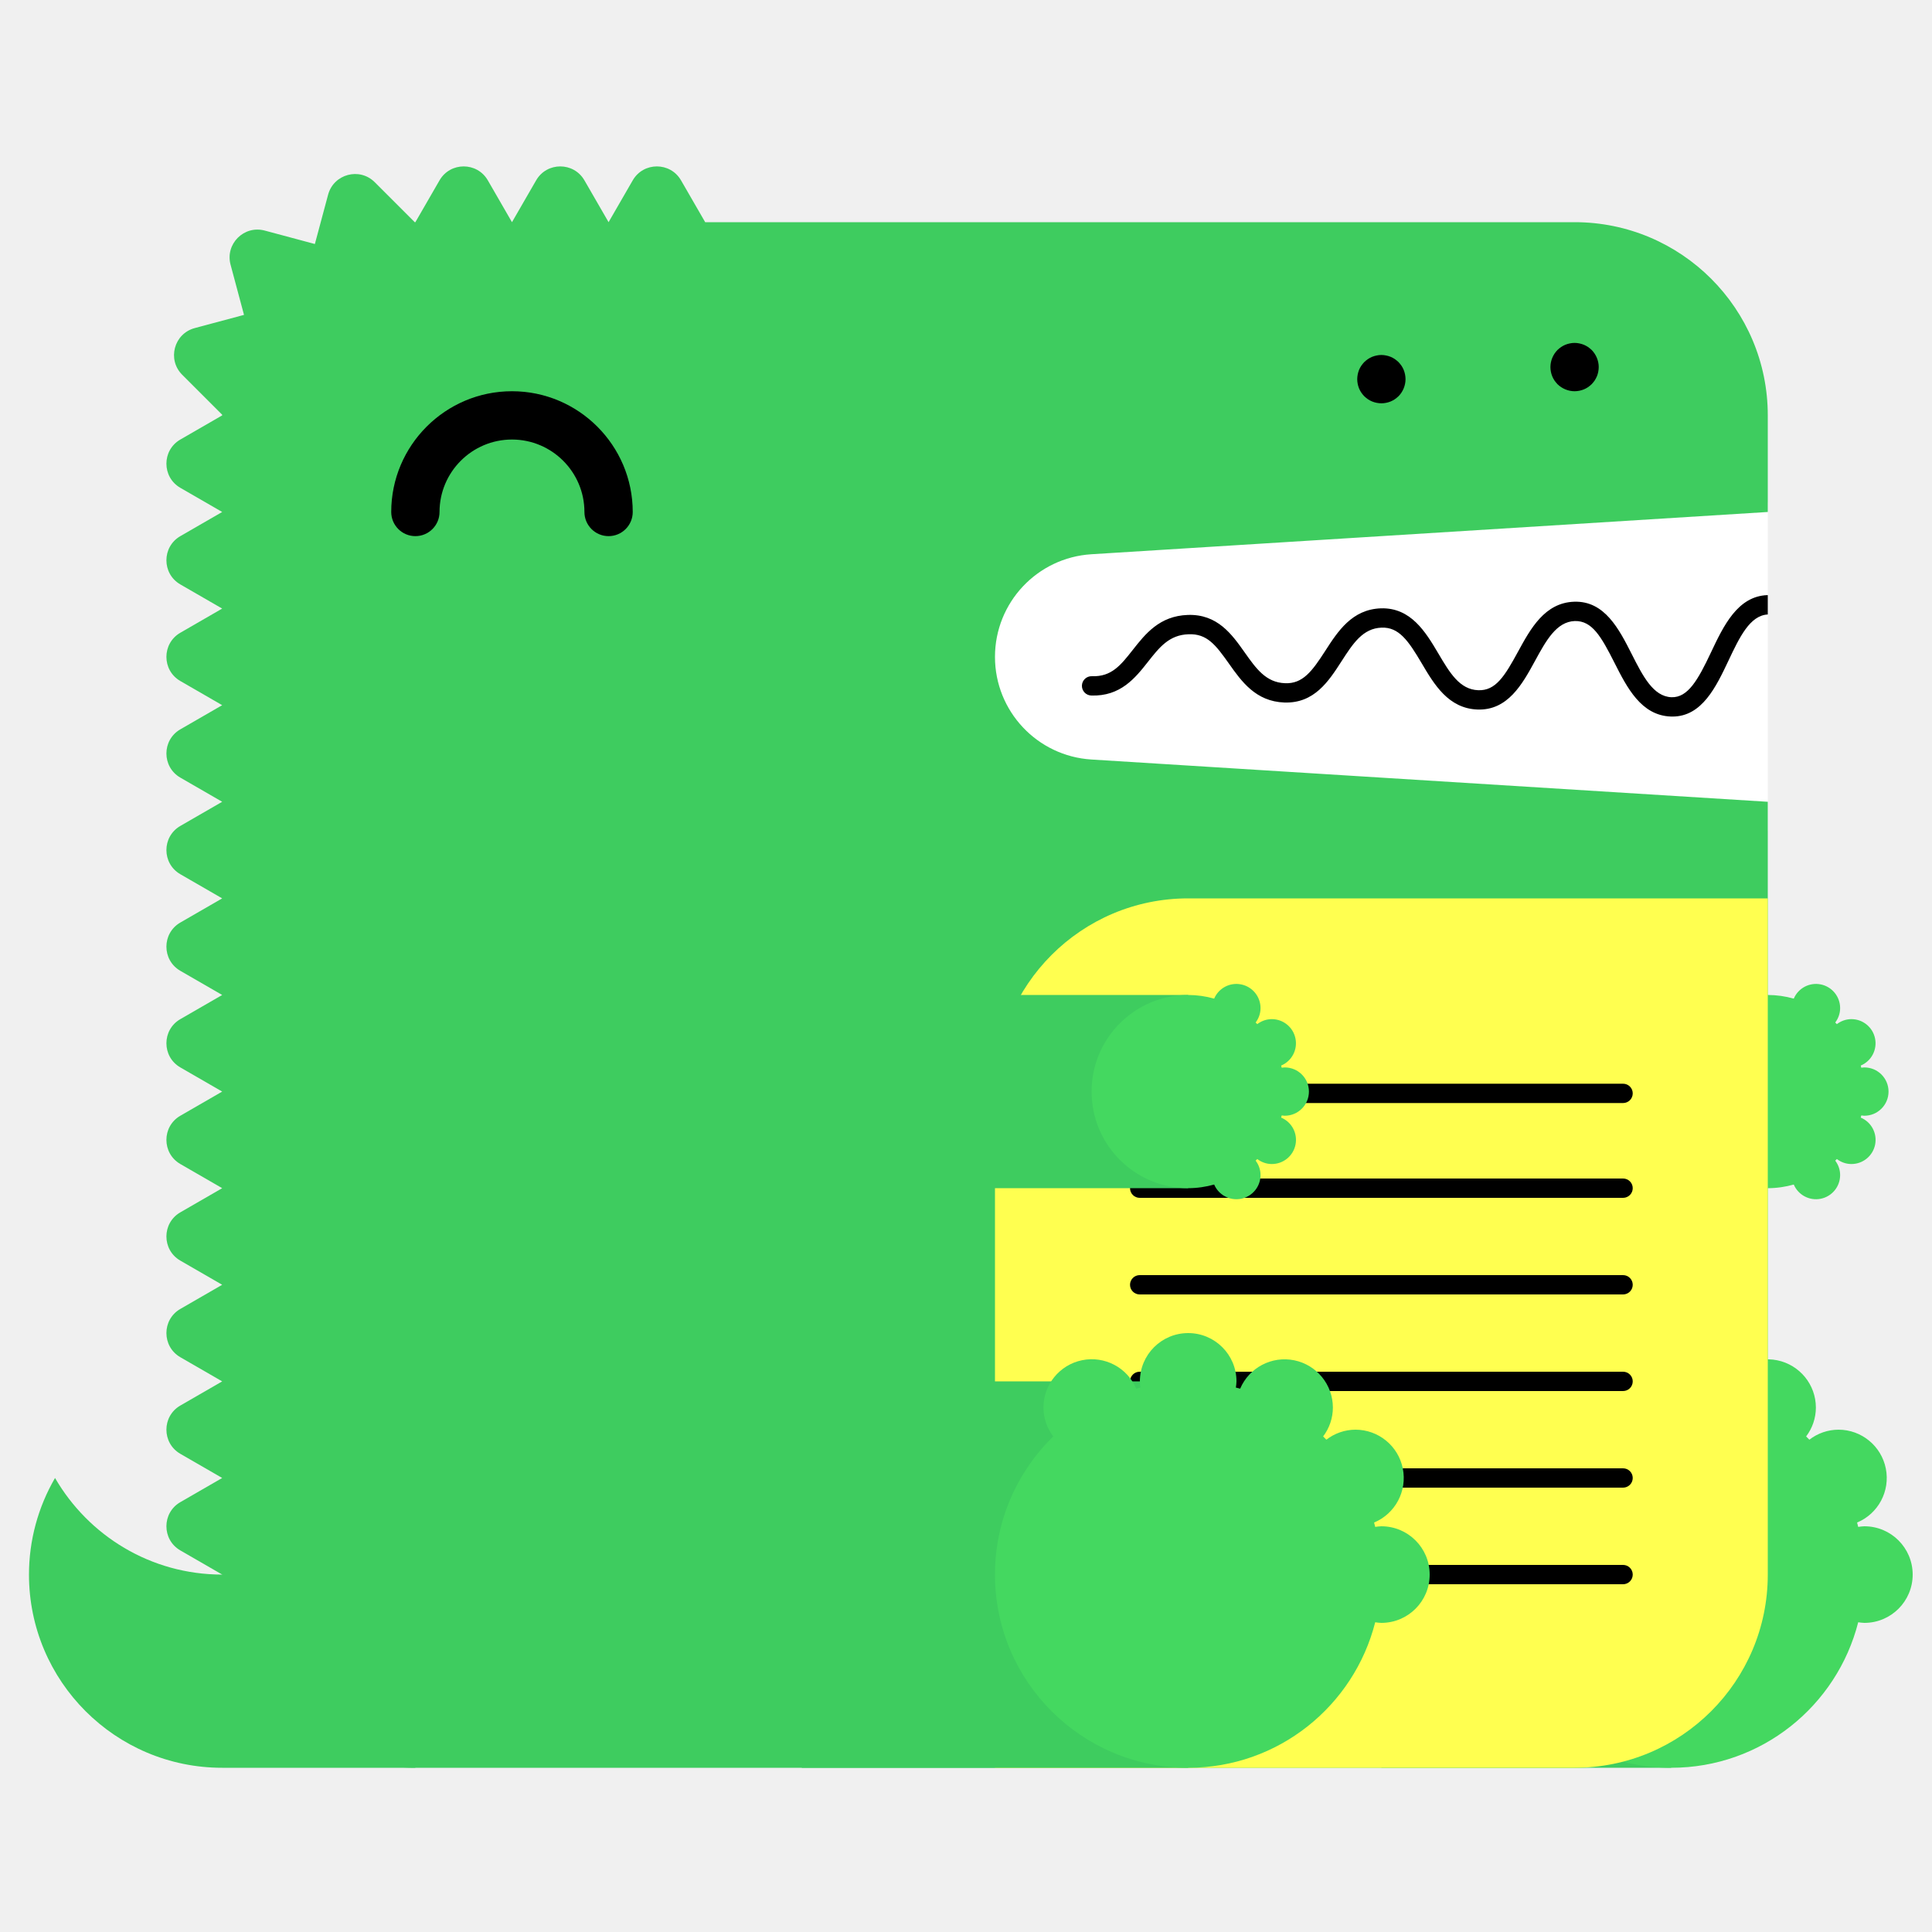
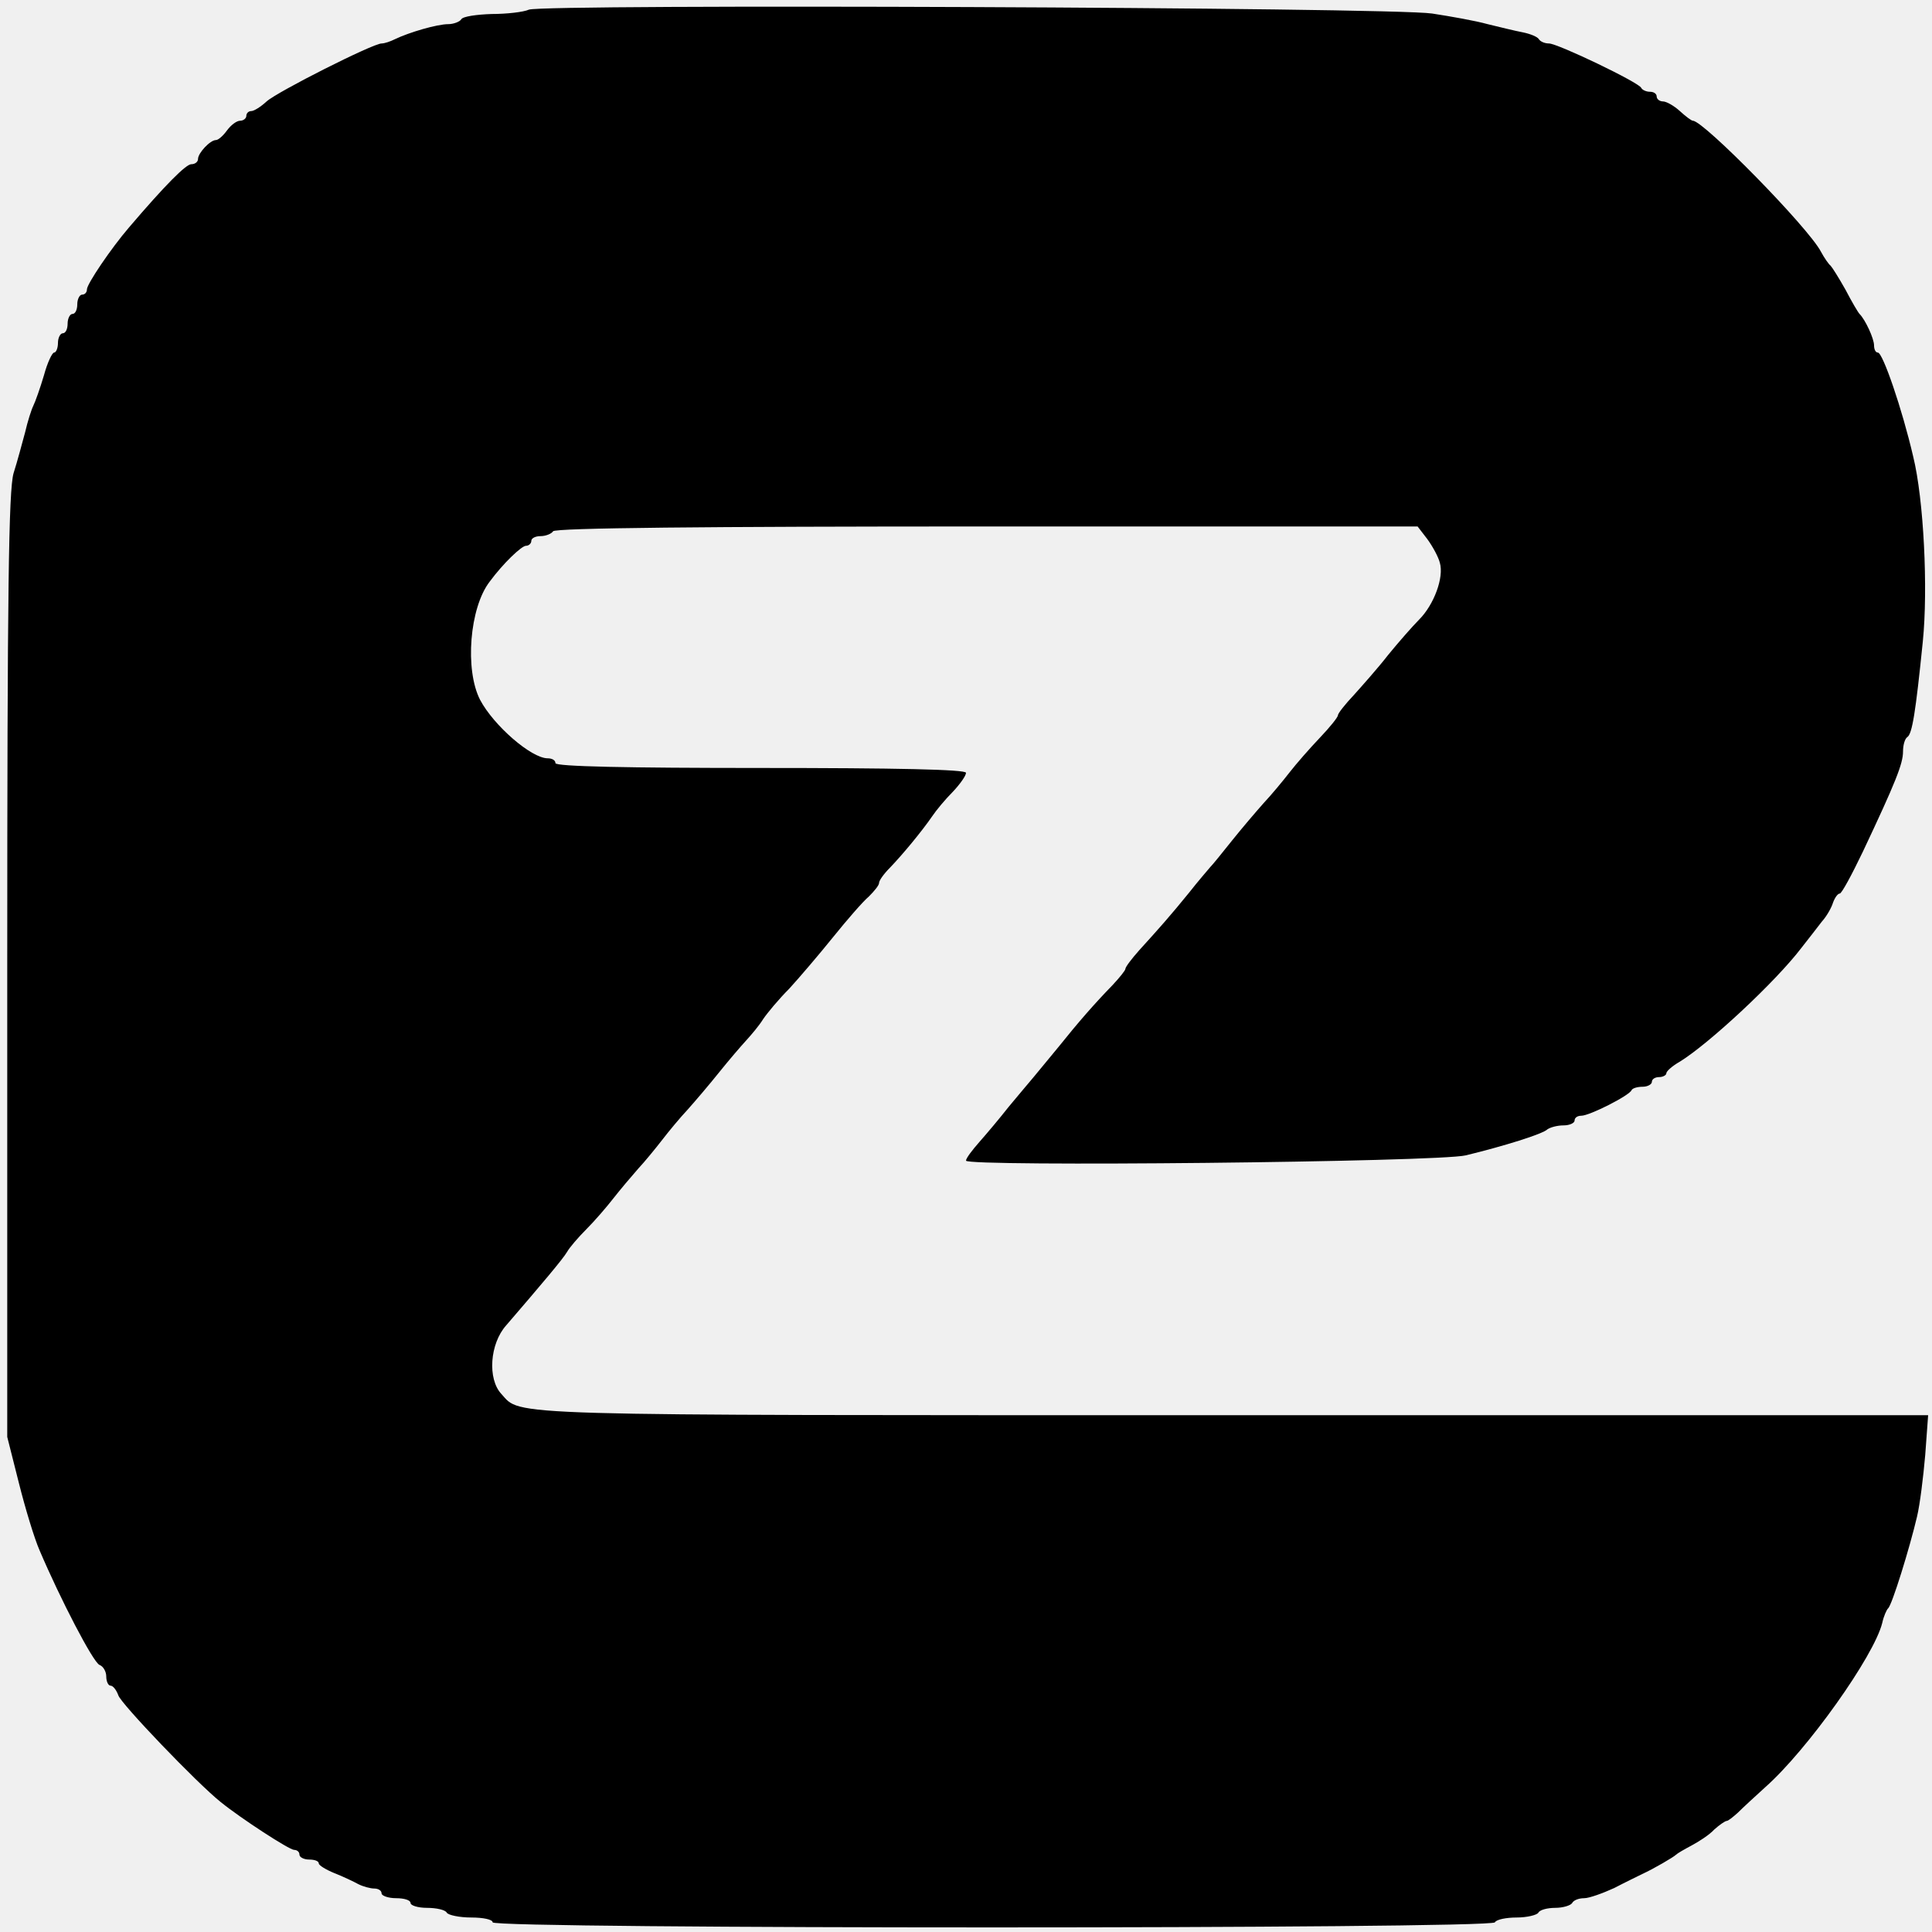
- <svg xmlns="http://www.w3.org/2000/svg" width="200" height="200" viewBox="0 0 200 200">
-   <g fill="none" fill-rule="evenodd">
-     <path fill="#FFF" d="M99 52h84v34H99z" />
-     <path d="M23 163c-7.398 0-13.843-4.027-17.303-10A19.886 19.886 0 0 0 3 163c0 11.046 8.954 20 20 20h20v-20H23z" fill="#3ECC5F" />
-     <path d="M112.98 57.376L183 53V43c0-11.046-8.954-20-20-20H73l-2.5-4.33c-1.112-1.925-3.889-1.925-5 0L63 23l-2.5-4.33c-1.111-1.925-3.889-1.925-5 0L53 23l-2.5-4.33c-1.111-1.925-3.889-1.925-5 0L43 23c-.022 0-.042.003-.065.003l-4.142-4.141c-1.57-1.571-4.252-.853-4.828 1.294l-1.369 5.104-5.192-1.392c-2.148-.575-4.111 1.389-3.535 3.536l1.39 5.193-5.102 1.367c-2.148.576-2.867 3.259-1.296 4.83l4.142 4.142c0 .021-.003.042-.003.064l-4.33 2.5c-1.925 1.111-1.925 3.889 0 5L23 53l-4.33 2.5c-1.925 1.111-1.925 3.889 0 5L23 63l-4.33 2.5c-1.925 1.111-1.925 3.889 0 5L23 73l-4.33 2.5c-1.925 1.111-1.925 3.889 0 5L23 83l-4.33 2.5c-1.925 1.111-1.925 3.889 0 5L23 93l-4.33 2.5c-1.925 1.111-1.925 3.889 0 5L23 103l-4.33 2.5c-1.925 1.111-1.925 3.889 0 5L23 113l-4.33 2.5c-1.925 1.111-1.925 3.889 0 5L23 123l-4.33 2.5c-1.925 1.111-1.925 3.889 0 5L23 133l-4.33 2.5c-1.925 1.111-1.925 3.889 0 5L23 143l-4.33 2.5c-1.925 1.111-1.925 3.889 0 5L23 153l-4.33 2.5c-1.925 1.111-1.925 3.889 0 5L23 163c0 11.046 8.954 20 20 20h120c11.046 0 20-8.954 20-20V83l-70.02-4.376A10.645 10.645 0 0 1 103 68c0-5.621 4.37-10.273 9.98-10.624" fill="#3ECC5F" />
-     <path fill="#3ECC5F" d="M143 183h30v-40h-30z" />
-     <path d="M193 158c-.219 0-.428.037-.639.064-.038-.15-.074-.301-.116-.451A5 5 0 0 0 190.32 148a4.96 4.96 0 0 0-3.016 1.036 26.531 26.531 0 0 0-.335-.336 4.955 4.955 0 0 0 1.011-2.987 5 5 0 0 0-9.599-1.959c-.148-.042-.297-.077-.445-.115.027-.211.064-.42.064-.639a5 5 0 0 0-5-5 5 5 0 0 0-5 5c0 .219.037.428.064.639-.148.038-.297.073-.445.115a4.998 4.998 0 0 0-9.599 1.959c0 1.125.384 2.151 1.011 2.987-3.717 3.632-6.031 8.693-6.031 14.3 0 11.046 8.954 20 20 20 9.339 0 17.16-6.41 19.361-15.064.211.027.42.064.639.064a5 5 0 0 0 5-5 5 5 0 0 0-5-5" fill="#44D860" />
-     <path fill="#3ECC5F" d="M153 123h30v-20h-30z" />
-     <path d="M193 115.5a2.5 2.5 0 1 0 0-5c-.109 0-.214.019-.319.032-.02-.075-.037-.15-.058-.225a2.501 2.501 0 0 0-.963-4.807c-.569 0-1.088.197-1.508.518a6.653 6.653 0 0 0-.168-.168c.314-.417.506-.931.506-1.494a2.5 2.5 0 0 0-4.8-.979A9.987 9.987 0 0 0 183 103c-5.522 0-10 4.478-10 10s4.478 10 10 10c.934 0 1.833-.138 2.69-.377a2.5 2.5 0 0 0 4.8-.979c0-.563-.192-1.077-.506-1.494.057-.055.113-.111.168-.168.42.321.939.518 1.508.518a2.5 2.5 0 0 0 .963-4.807c.021-.074.038-.15.058-.225.105.013.21.032.319.032" fill="#44D860" />
-     <path d="M63 55.5a2.5 2.5 0 0 1-2.5-2.5c0-4.136-3.364-7.5-7.5-7.5s-7.5 3.364-7.5 7.5a2.5 2.5 0 1 1-5 0c0-6.893 5.607-12.5 12.5-12.5S65.5 46.107 65.5 53a2.5 2.5 0 0 1-2.5 2.5" fill="#000" />
-     <path d="M103 183h60c11.046 0 20-8.954 20-20V93h-60c-11.046 0-20 8.954-20 20v70z" fill="#FFFF50" />
-     <path d="M168.02 124h-50.04a1 1 0 1 1 0-2h50.04a1 1 0 1 1 0 2m0 20h-50.04a1 1 0 1 1 0-2h50.04a1 1 0 1 1 0 2m0 20h-50.04a1 1 0 1 1 0-2h50.04a1 1 0 1 1 0 2m0-49.814h-50.04a1 1 0 1 1 0-2h50.04a1 1 0 1 1 0 2m0 19.814h-50.04a1 1 0 1 1 0-2h50.04a1 1 0 1 1 0 2m0 20h-50.04a1 1 0 1 1 0-2h50.04a1 1 0 1 1 0 2M183 61.611c-.012 0-.022-.006-.034-.005-3.09.105-4.552 3.196-5.842 5.923-1.346 2.85-2.387 4.703-4.093 4.647-1.889-.068-2.969-2.202-4.113-4.46-1.314-2.594-2.814-5.536-5.963-5.426-3.046.104-4.513 2.794-5.807 5.167-1.377 2.528-2.314 4.065-4.121 3.994-1.927-.07-2.951-1.805-4.136-3.813-1.321-2.236-2.848-4.75-5.936-4.664-2.994.103-4.465 2.385-5.763 4.4-1.373 2.13-2.335 3.428-4.165 3.351-1.973-.07-2.992-1.51-4.171-3.177-1.324-1.873-2.816-3.993-5.895-3.89-2.928.1-4.399 1.97-5.696 3.618-1.232 1.564-2.194 2.802-4.229 2.724a1 1 0 0 0-.072 2c3.017.101 4.545-1.8 5.872-3.487 1.177-1.496 2.193-2.787 4.193-2.855 1.926-.082 2.829 1.115 4.195 3.045 1.297 1.834 2.769 3.914 5.731 4.021 3.103.104 4.596-2.215 5.918-4.267 1.182-1.834 2.202-3.417 4.15-3.484 1.793-.067 2.769 1.35 4.145 3.681 1.297 2.197 2.766 4.686 5.787 4.796 3.125.108 4.634-2.62 5.949-5.035 1.139-2.088 2.214-4.06 4.119-4.126 1.793-.042 2.728 1.595 4.111 4.33 1.292 2.553 2.757 5.445 5.825 5.556l.169.003c3.064 0 4.518-3.075 5.805-5.794 1.139-2.41 2.217-4.68 4.067-4.773v-2z" fill="#000" />
-     <path fill="#3ECC5F" d="M83 183h40v-40H83z" />
-     <path d="M143 158c-.219 0-.428.037-.639.064-.038-.15-.074-.301-.116-.451A5 5 0 0 0 140.32 148a4.96 4.96 0 0 0-3.016 1.036 26.531 26.531 0 0 0-.335-.336 4.955 4.955 0 0 0 1.011-2.987 5 5 0 0 0-9.599-1.959c-.148-.042-.297-.077-.445-.115.027-.211.064-.42.064-.639a5 5 0 0 0-5-5 5 5 0 0 0-5 5c0 .219.037.428.064.639-.148.038-.297.073-.445.115a4.998 4.998 0 0 0-9.599 1.959c0 1.125.384 2.151 1.011 2.987-3.717 3.632-6.031 8.693-6.031 14.3 0 11.046 8.954 20 20 20 9.339 0 17.16-6.41 19.361-15.064.211.027.42.064.639.064a5 5 0 0 0 5-5 5 5 0 0 0-5-5" fill="#44D860" />
-     <path fill="#3ECC5F" d="M83 123h40v-20H83z" />
-     <path d="M133 115.5a2.5 2.5 0 1 0 0-5c-.109 0-.214.019-.319.032-.02-.075-.037-.15-.058-.225a2.501 2.501 0 0 0-.963-4.807c-.569 0-1.088.197-1.508.518a6.653 6.653 0 0 0-.168-.168c.314-.417.506-.931.506-1.494a2.5 2.5 0 0 0-4.8-.979A9.987 9.987 0 0 0 123 103c-5.522 0-10 4.478-10 10s4.478 10 10 10c.934 0 1.833-.138 2.69-.377a2.5 2.5 0 0 0 4.8-.979c0-.563-.192-1.077-.506-1.494.057-.055.113-.111.168-.168.42.321.939.518 1.508.518a2.5 2.5 0 0 0 .963-4.807c.021-.074.038-.15.058-.225.105.013.21.032.319.032" fill="#44D860" />
-     <path d="M143 41.75c-.16 0-.33-.02-.49-.05a2.52 2.52 0 0 1-.47-.14c-.15-.06-.29-.14-.431-.23-.13-.09-.259-.2-.38-.31-.109-.12-.219-.24-.309-.38s-.17-.28-.231-.43a2.619 2.619 0 0 1-.189-.96c0-.16.02-.33.05-.49.03-.16.08-.31.139-.47.061-.15.141-.29.231-.43.09-.13.2-.26.309-.38.121-.11.25-.22.38-.31.141-.09.281-.17.431-.23.149-.06.31-.11.47-.14.32-.07.65-.07.98 0 .159.03.32.08.47.14.149.06.29.14.43.23.13.09.259.2.38.31.11.12.22.25.31.38.09.14.17.28.23.43.06.16.11.31.14.47.029.16.05.33.05.49 0 .66-.271 1.31-.73 1.77-.121.11-.25.22-.38.31-.14.09-.281.17-.43.23a2.565 2.565 0 0 1-.96.19m20-1.25c-.66 0-1.3-.27-1.771-.73a3.802 3.802 0 0 1-.309-.38c-.09-.14-.17-.28-.231-.43a2.619 2.619 0 0 1-.189-.96c0-.66.27-1.3.729-1.77.121-.11.25-.22.38-.31.141-.09.281-.17.431-.23.149-.06.31-.11.47-.14.32-.07.66-.07.98 0 .159.03.32.08.47.14.149.06.29.14.43.23.13.09.259.2.38.31.459.47.73 1.11.73 1.77 0 .16-.021.33-.05.49-.03.16-.08.32-.14.47-.07.15-.14.29-.23.43-.09.13-.2.26-.31.38-.121.11-.25.22-.38.31-.14.09-.281.17-.43.23a2.565 2.565 0 0 1-.96.19" fill="#000" />
+ <svg xmlns="http://www.w3.org/2000/svg" version="1.0" width="400pt" height="400pt" viewBox="0 0 400 400" preserveAspectRatio="xMidYMid meet">
+   <g transform="translate(0,400) scale(0.1,-0.1)" fill="#000000" stroke="none">
+     <path d="M1095 3980 c-11 -5 -46 -9 -77 -9 -31 -1 -60 -5 -63 -11 -3 -5 -16 -10 -27 -10 -23 0 -81 -17 -110 -31 -10 -5 -22 -9 -28 -9 -18 0 -216 -100 -238 -120 -12 -11 -26 -20 -32 -20 -5 0 -10 -4 -10 -10 0 -5 -6 -10 -13 -10 -7 0 -19 -9 -27 -20 -8 -11 -18 -20 -23 -20 -12 0 -37 -27 -37 -39 0 -6 -6 -11 -14 -11 -11 0 -54 -43 -129 -131 -37 -43 -87 -117 -87 -128 0 -6 -4 -11 -10 -11 -5 0 -10 -9 -10 -20 0 -11 -4 -20 -10 -20 -5 0 -10 -9 -10 -20 0 -11 -4 -20 -10 -20 -5 0 -10 -9 -10 -20 0 -11 -4 -20 -8 -20 -4 0 -14 -21 -21 -47 -8 -27 -18 -55 -22 -63 -4 -8 -12 -33 -17 -55 -6 -22 -16 -60 -24 -85 -10 -36 -13 -237 -13 -1020 l0 -975 24 -95 c13 -52 32 -115 43 -140 43 -101 111 -232 124 -237 8 -3 14 -14 14 -24 0 -10 4 -19 9 -19 5 0 12 -9 16 -20 5 -17 163 -182 212 -221 42 -34 142 -99 152 -99 6 0 11 -4 11 -10 0 -5 9 -10 20 -10 11 0 20 -3 20 -8 0 -4 15 -13 32 -20 18 -7 41 -18 50 -23 10 -5 25 -9 33 -9 8 0 15 -4 15 -10 0 -5 14 -10 30 -10 17 0 30 -4 30 -10 0 -5 15 -10 34 -10 19 0 38 -4 41 -10 3 -5 26 -10 51 -10 24 0 44 -4 44 -10 0 -14 2066 -14 2075 0 3 6 24 10 45 10 21 0 42 5 45 10 3 6 19 10 35 10 16 0 32 5 35 10 3 6 14 10 25 10 10 0 38 10 62 21 23 12 50 25 58 29 24 11 65 35 70 40 3 3 17 11 32 19 15 8 37 22 47 33 11 10 23 18 26 18 3 0 13 8 23 17 10 10 36 34 57 53 86 76 225 271 242 340 3 14 9 27 12 30 8 6 45 126 60 190 6 25 13 82 17 128 l6 82 -1446 0 c-1525 0 -1466 -2 -1508 44 -29 31 -24 104 10 142 74 86 118 138 126 152 5 9 23 30 40 47 17 17 42 46 56 64 14 18 37 45 51 61 14 15 36 42 50 60 13 17 37 46 53 63 16 18 45 52 65 77 20 25 45 54 56 66 11 12 27 31 35 44 8 12 32 41 54 63 21 23 62 71 91 107 29 36 62 74 74 84 11 11 21 23 21 28 0 5 10 19 23 32 25 26 65 74 87 106 8 12 27 35 43 51 15 16 27 33 27 39 0 7 -146 10 -425 10 -277 0 -425 3 -425 10 0 6 -7 10 -16 10 -34 0 -112 68 -140 121 -32 62 -22 191 20 245 28 38 66 74 75 74 6 0 11 5 11 10 0 6 9 10 19 10 11 0 23 5 26 10 4 7 314 10 898 10 l892 0 20 -26 c11 -15 23 -37 26 -49 9 -30 -12 -87 -43 -118 -13 -13 -42 -46 -64 -73 -21 -27 -54 -64 -71 -83 -18 -19 -33 -38 -33 -42 0 -4 -17 -25 -37 -46 -21 -22 -49 -54 -63 -72 -14 -18 -38 -47 -54 -64 -16 -18 -45 -52 -65 -77 -20 -25 -40 -50 -46 -56 -5 -6 -25 -29 -43 -52 -39 -48 -63 -75 -103 -119 -16 -18 -29 -35 -29 -39 0 -3 -12 -18 -27 -34 -37 -38 -71 -77 -111 -127 -19 -23 -42 -51 -52 -63 -10 -12 -33 -39 -52 -62 -18 -23 -45 -55 -60 -72 -15 -17 -28 -34 -28 -39 0 -13 978 -3 1035 11 78 19 159 44 169 54 6 4 20 8 33 8 13 0 23 5 23 10 0 6 6 10 14 10 17 0 100 42 104 53 2 4 12 7 23 7 10 0 19 5 19 10 0 6 7 10 15 10 8 0 15 4 15 8 0 4 12 15 28 24 60 37 198 165 252 236 14 18 33 42 42 54 10 11 20 29 23 39 4 11 10 19 14 19 4 0 25 39 48 87 68 144 83 182 83 207 0 14 4 27 9 30 10 7 17 50 32 198 11 109 2 294 -20 383 -23 99 -63 215 -73 215 -5 0 -8 7 -8 15 0 14 -18 53 -30 65 -3 3 -16 25 -29 50 -14 25 -28 47 -31 50 -4 3 -13 16 -20 29 -26 50 -243 271 -265 271 -3 0 -15 9 -27 20 -12 11 -28 20 -35 20 -7 0 -13 5 -13 10 0 6 -6 10 -14 10 -8 0 -16 4 -18 8 -4 11 -173 92 -191 92 -9 0 -18 4 -21 9 -3 5 -18 11 -33 14 -16 3 -48 11 -73 17 -25 7 -76 16 -115 22 -87 13 -1841 20 -1870 8z" />
  </g>
</svg>
